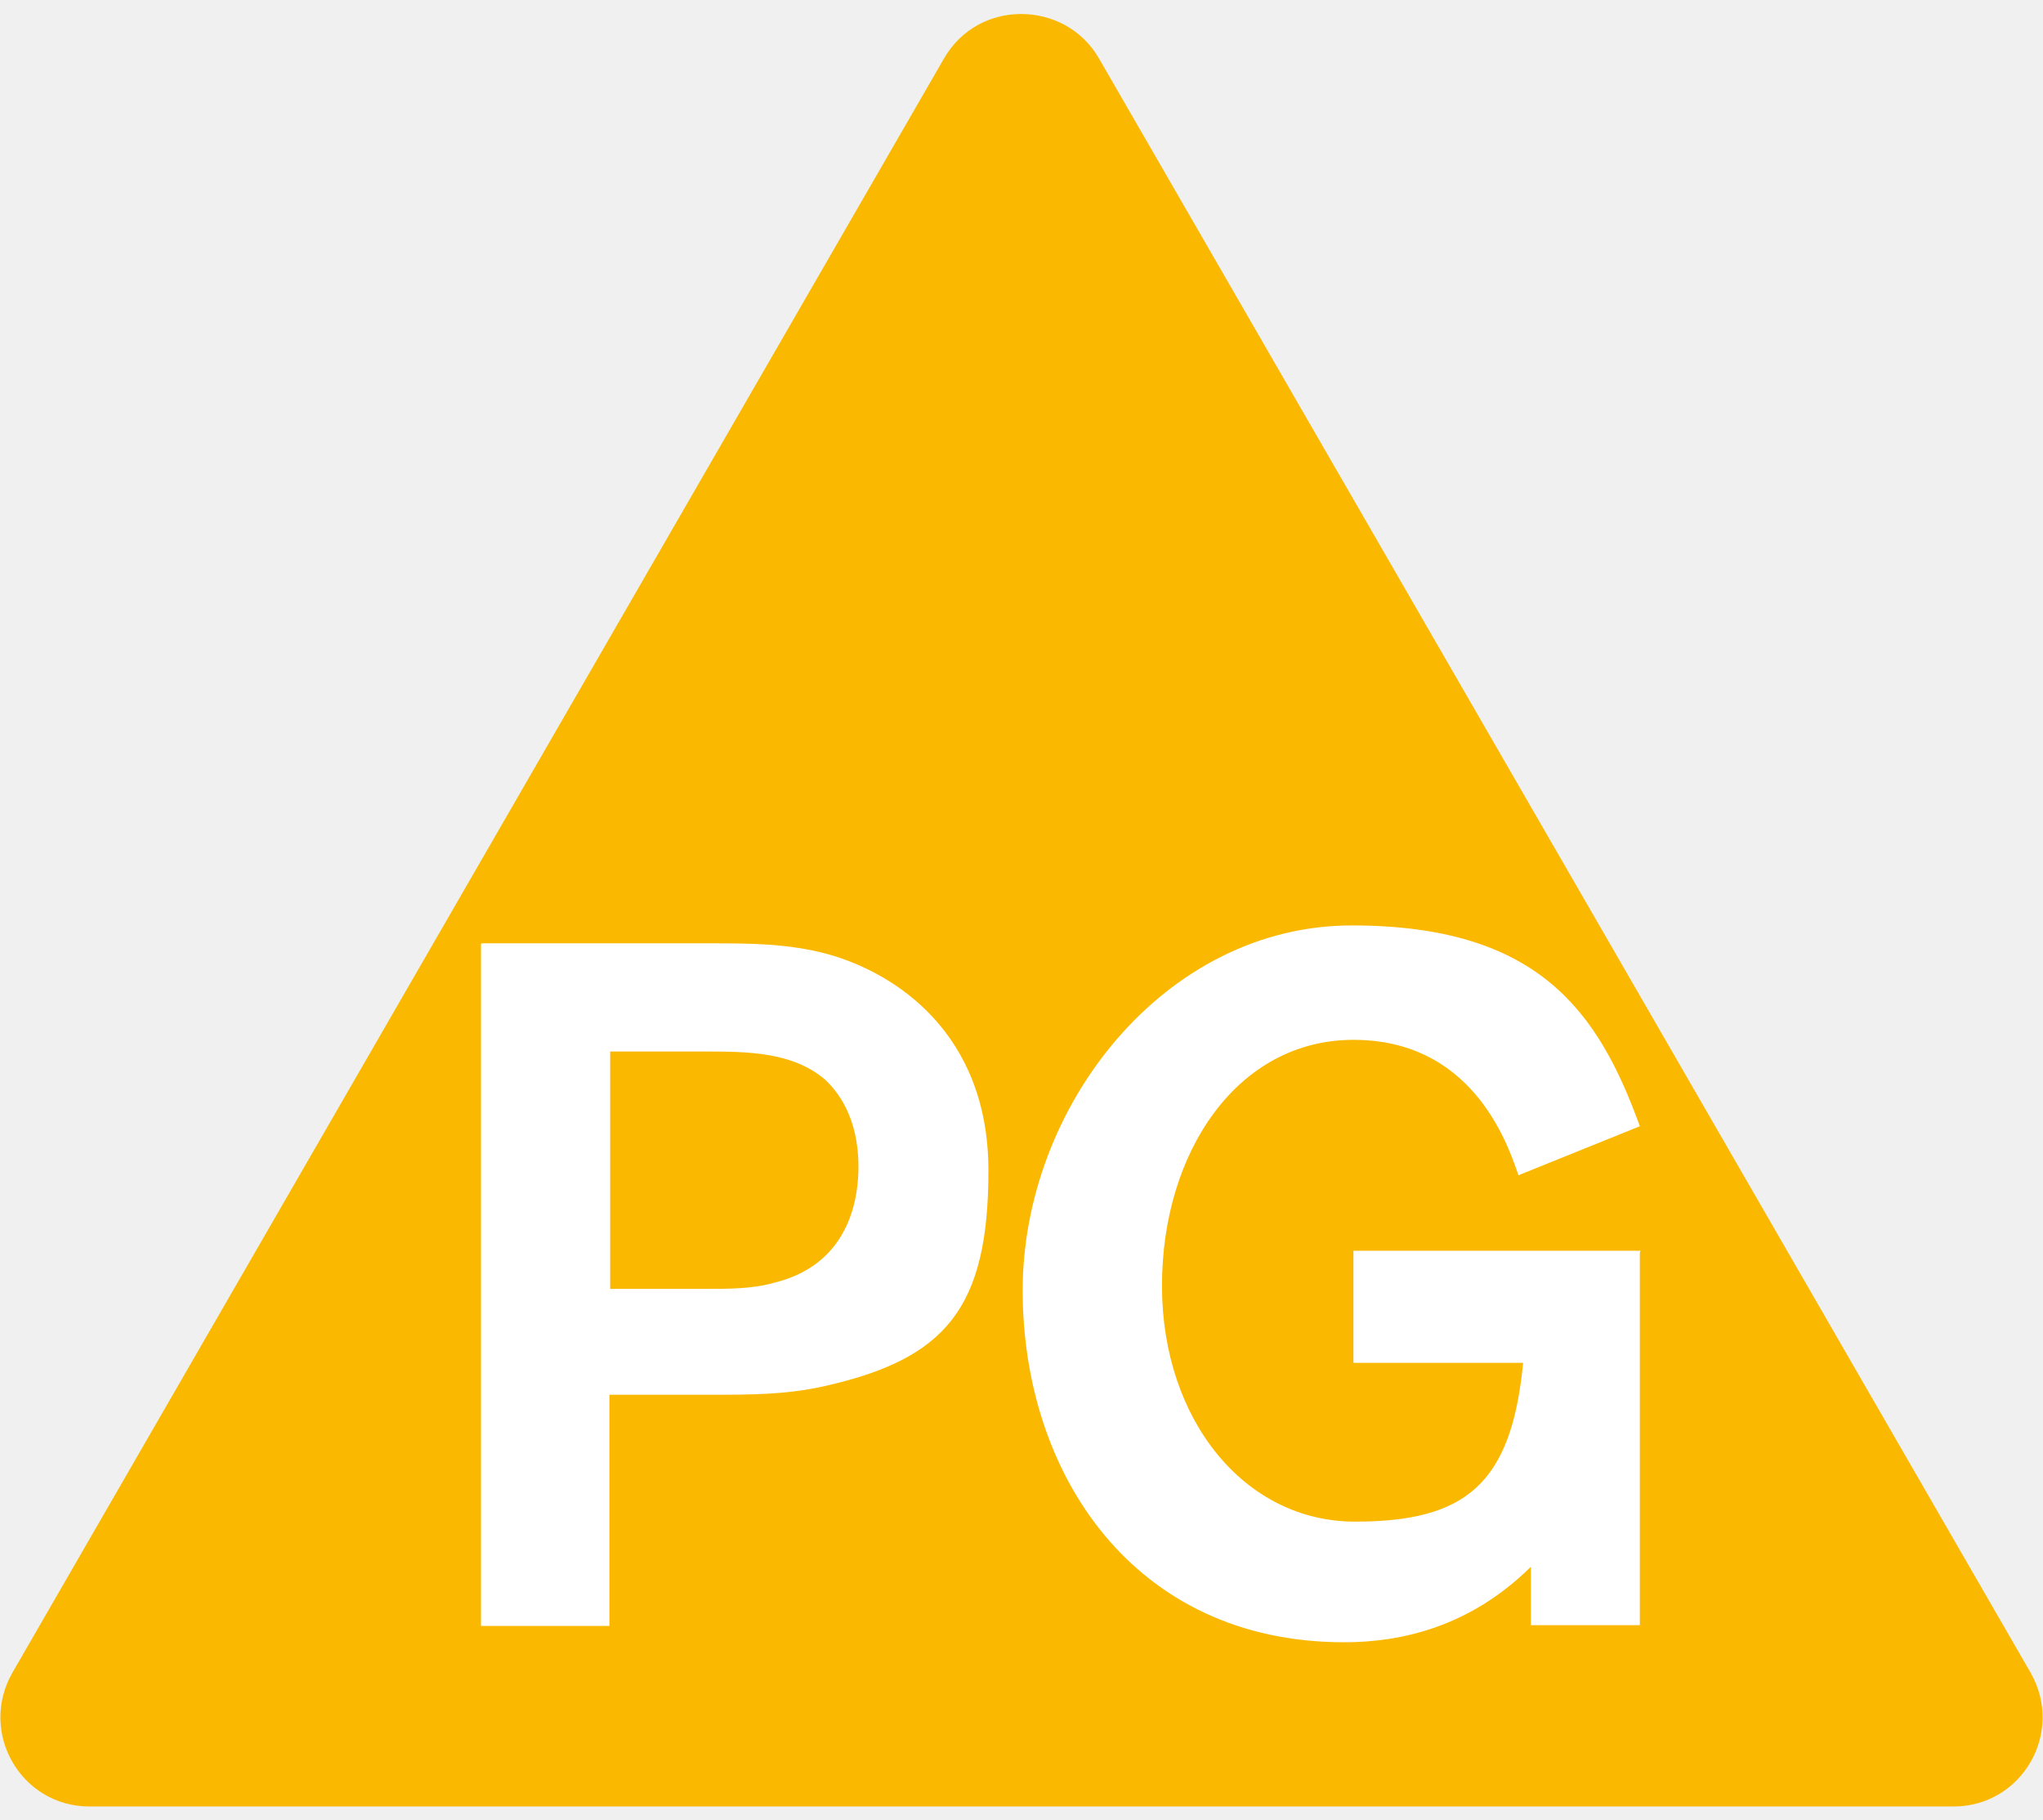
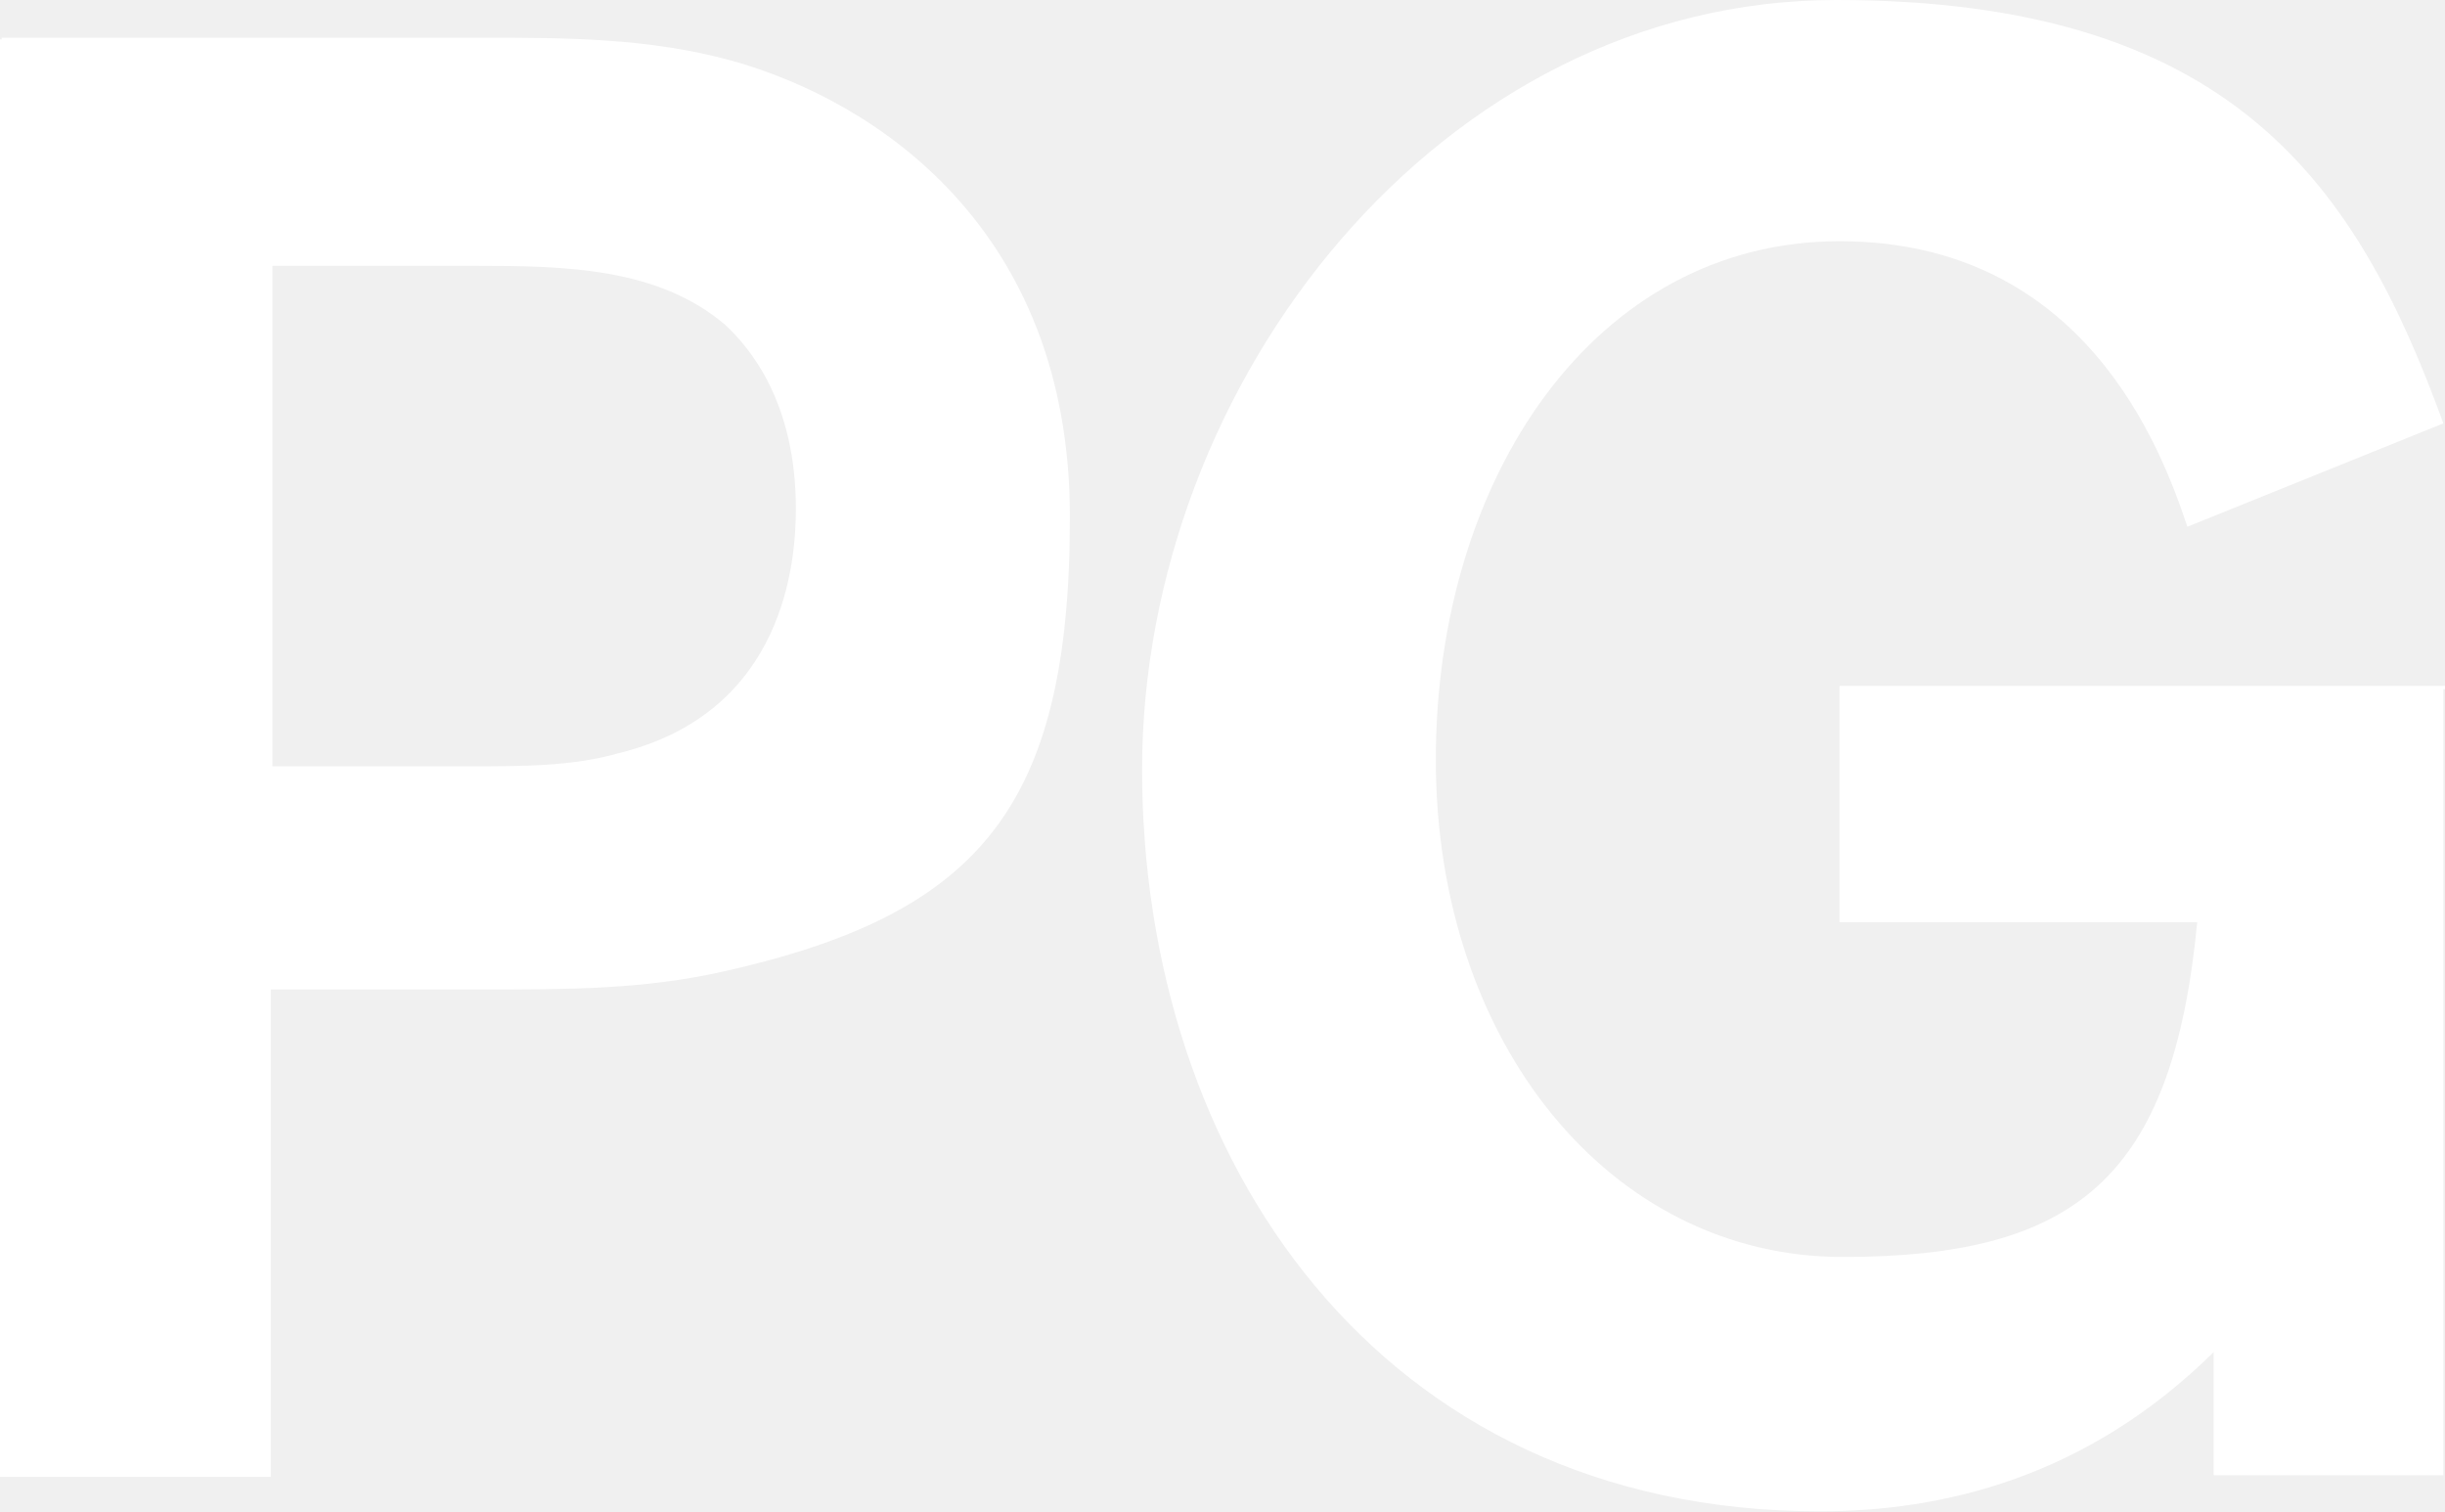
- <svg xmlns="http://www.w3.org/2000/svg" version="1.1" viewBox="0 0 262.5 233.8">
+ <svg xmlns="http://www.w3.org/2000/svg" id="_레이어_1" data-name="레이어 1" version="1.1" viewBox="0 0 149 92.1">
  <defs>
    <style>
      .cls-1 {
-         fill: #fab800;
-       }
- 
-       .cls-1, .cls-2 {
+         fill: #fff;
        stroke-width: 0px;
-       }
- 
-       .cls-2 {
-         fill: #fff;
      }
    </style>
  </defs>
-   <g id="svg508">
-     <g id="layer1">
-       <g id="g442">
-         <path id="path191" class="cls-1" d="M141.2,7.5c-2.2-3.8-6.1-5.7-10-5.7s-7.7,1.9-9.9,5.7L1.6,214.9c-4.4,7.7,1.1,17.2,9.9,17.2h239.5c8.8,0,14.3-9.5,9.9-17.2L141.2,7.5Z" />
-         <path id="path193" class="cls-2" d="M61.9,121.2h29.5c4.8,0,9.9,0,15,1.4,8.6,2.4,20.6,10.1,20.6,27.8s-5.5,24.2-21.1,27.7c-4.9,1.1-9.4,1.1-14.8,1.1h-12.8v29.7h-16.5v-87.6ZM78.4,135.2v30.4h11.8c3.5,0,6.5,0,9.3-.8,10.2-2.5,10.8-11.8,10.8-14.9,0-6.5-2.8-9.8-4.3-11.2-4.1-3.5-9.8-3.6-15.2-3.6h-12.4Z" />
-         <path id="path195" class="cls-2" d="M210.7,160.9v47.9h-14v-7.5c-7.8,7.7-16.6,9.7-24,9.7-27,0-41.3-21.6-41.3-45.2s18.2-46.9,42.3-46.9,31.7,11.2,37,25.8l-15.6,6.3c-1.6-4.8-6.3-17.4-21.2-17.4s-24.6,14.4-24.6,31.6,10.6,30.3,24.8,30.3,20.1-4.8,21.6-20.4h-21.8v-14.4h36.9Z" />
-       </g>
-     </g>
-   </g>
+   <path id="path193" class="cls-1" d="M.1,2.3h29.5c4.8,0,9.9,0,15,1.4,8.6,2.4,20.6,10.1,20.6,27.8s-5.5,24.2-21.1,27.7c-4.9,1.1-9.4,1.1-14.8,1.1h-12.8v29.7H0V2.4h.1ZM16.6,16.3v30.4h11.8c3.5,0,6.5,0,9.3-.8,10.2-2.5,10.8-11.8,10.8-14.9,0-6.5-2.8-9.8-4.3-11.2-4.1-3.5-9.8-3.6-15.2-3.6h-12.4Z" />
+   <path id="path195" class="cls-1" d="M148.9,42v47.9h-14v-7.5c-7.8,7.7-16.6,9.7-24,9.7-27,0-41.3-21.6-41.3-45.2S87.8,0,111.9,0s31.7,11.2,37,25.8l-15.6,6.3c-1.6-4.8-6.3-17.4-21.2-17.4s-24.6,14.4-24.6,31.6,10.6,30.3,24.8,30.3,20.1-4.8,21.6-20.4h-21.8v-14.4h36.9v.2Z" />
</svg>
